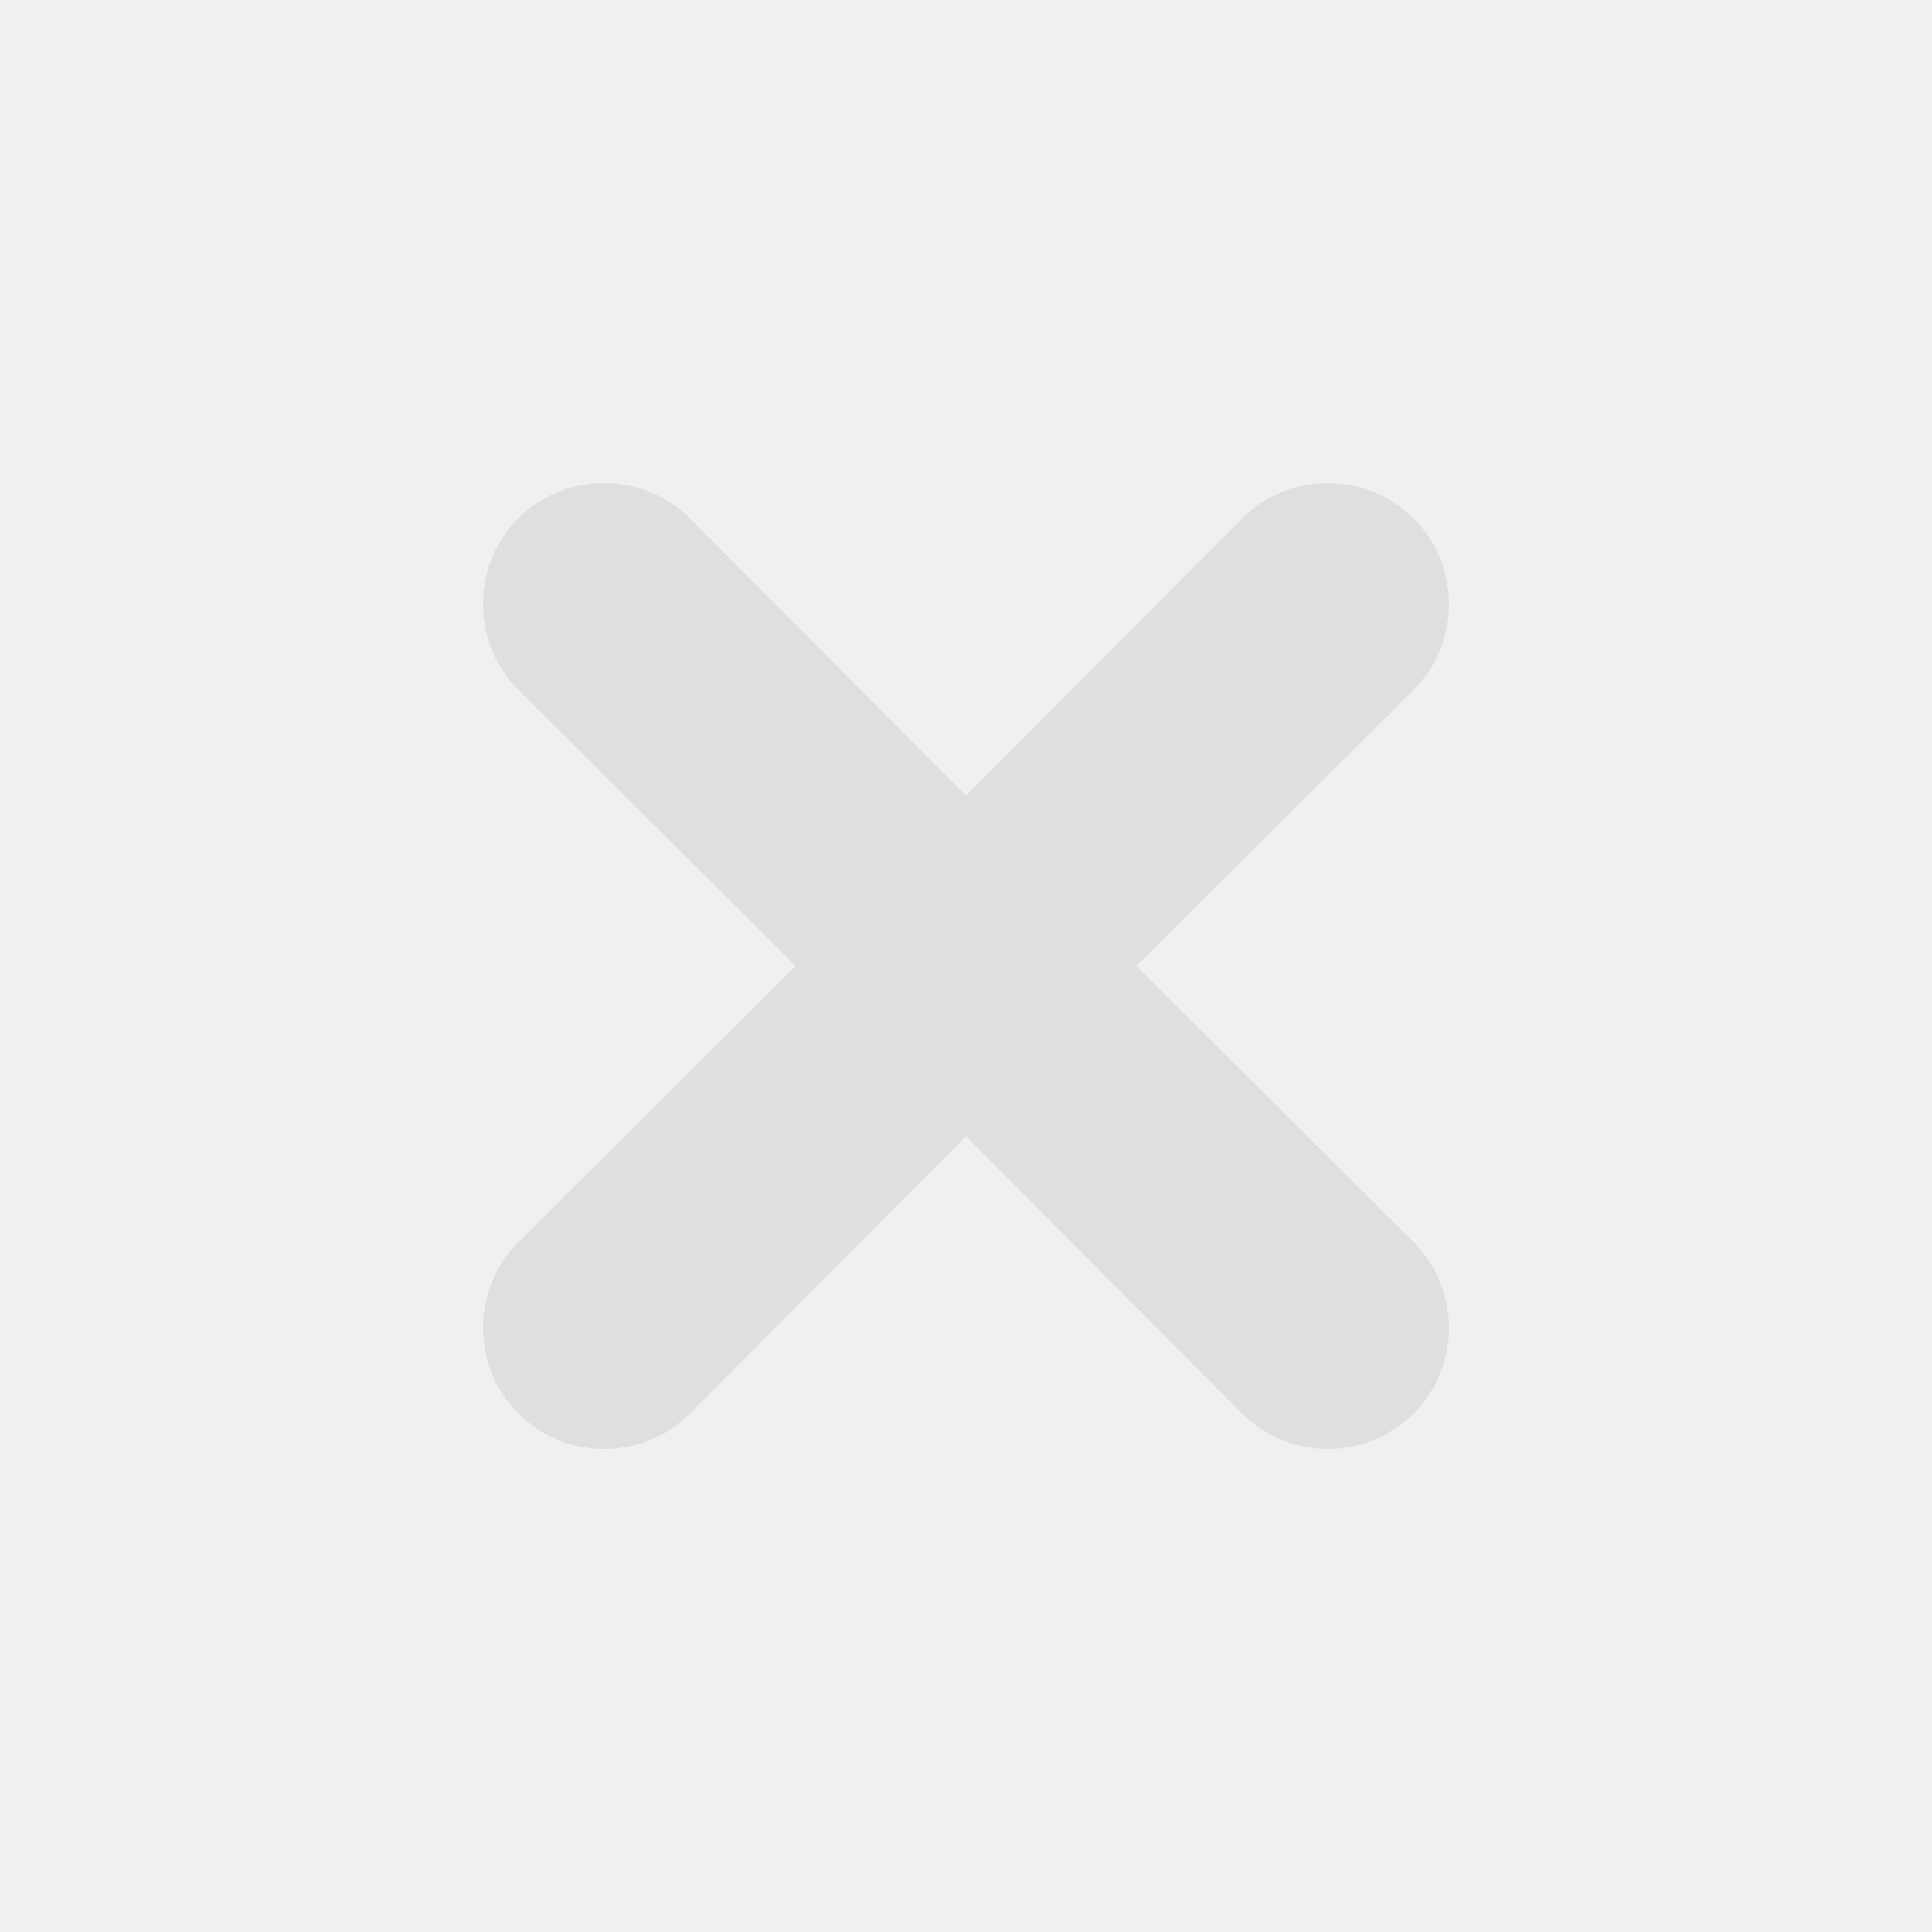
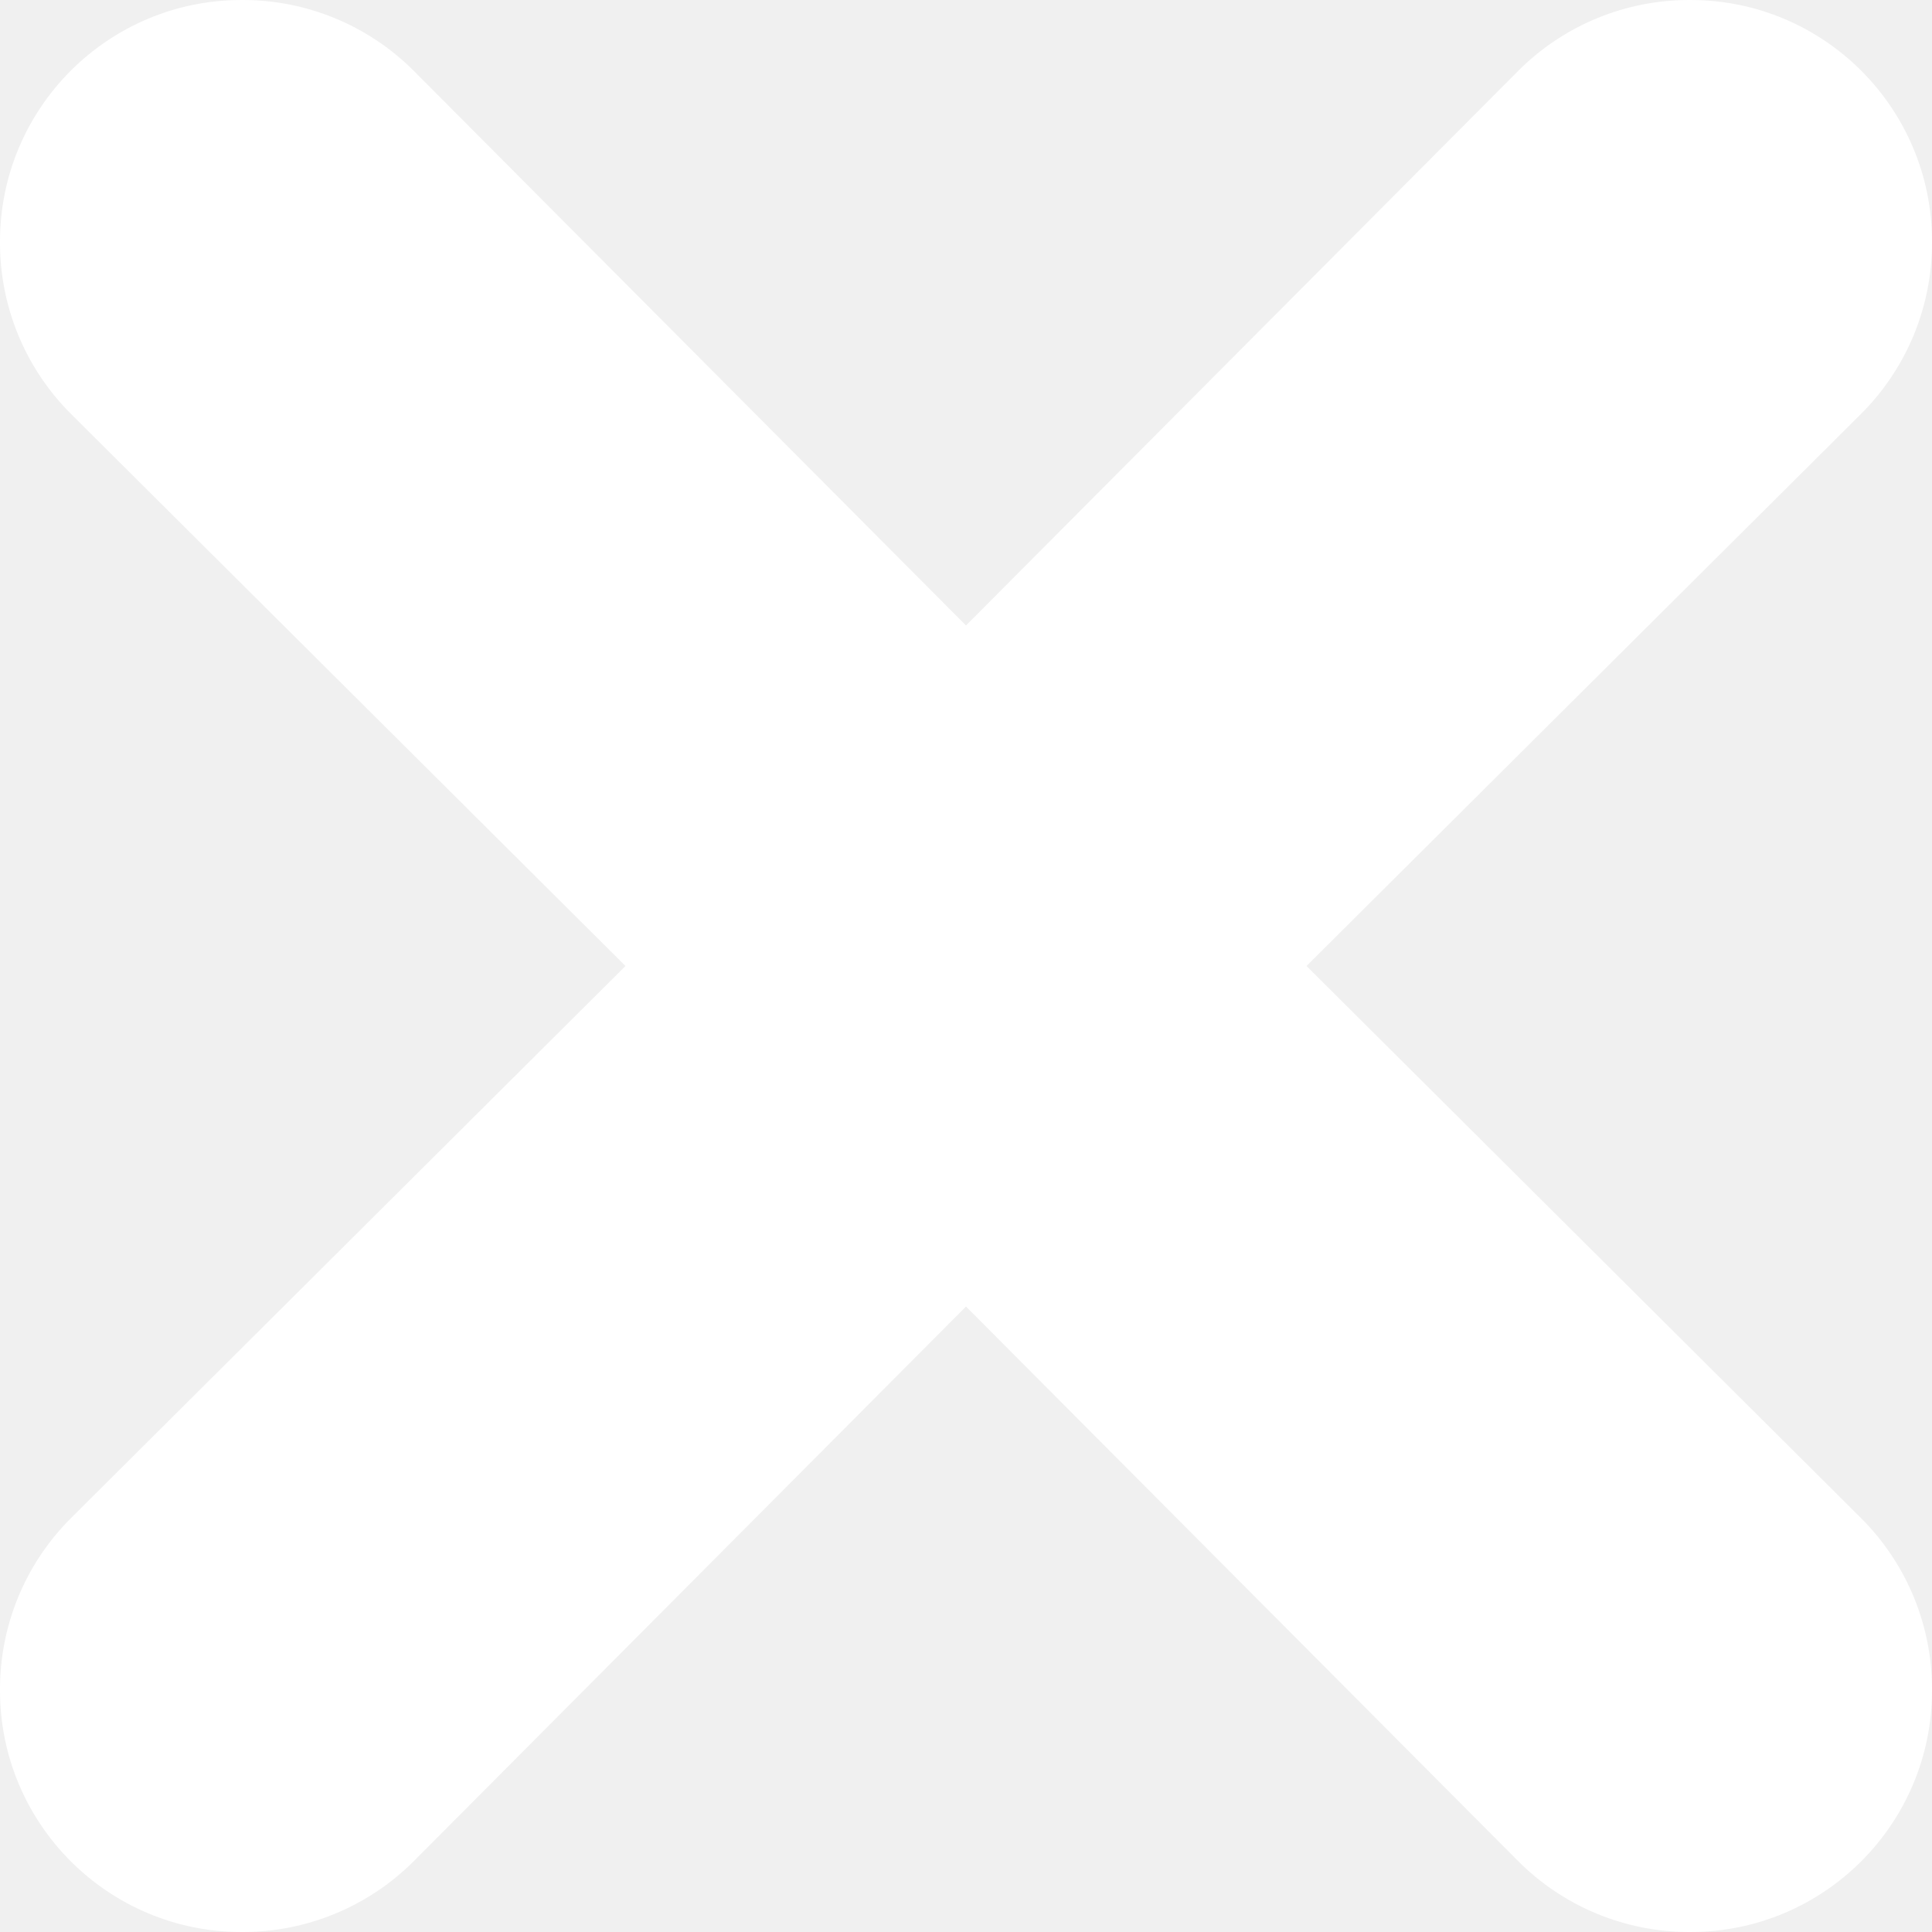
- <svg xmlns="http://www.w3.org/2000/svg" width="16" height="16" version="1.1">
-   <path style="fill:#dfdfdf" d="M 5,4 A 1,1 0 0 0 4,5 1,1 0 0 0 4.29,5.71 L 6.59,8 4.29,10.29 A 1,1 0 0 0 4,11 1,1 0 0 0 5,12 1,1 0 0 0 5.71,11.71 L 8,9.41 10.28,11.7 A 1,1 0 0 0 11,12 1,1 0 0 0 12,11 1,1 0 0 0 11.71,10.29 L 9.41,8 11.7,5.72 A 1,1 0 0 0 12,5 1,1 0 0 0 11,4 1,1 0 0 0 10.29,4.29 L 8,6.59 5.72,4.3 A 1,1 0 0 0 5.71,4.29 1,1 0 0 0 5,4 Z" />
+ <svg xmlns="http://www.w3.org/2000/svg" width="32" height="32" version="1.1">
+   <path d="m4 6.6851e-5a4 4 0 0 0-4 4 4 4 0 0 0 1.16 2.84l9.2 9.16-9.2 9.16a4 4 0 0 0-1.16 2.84 4 4 0 0 0 4 4 4 4 0 0 0 2.84-1.16l9.16-9.2 9.12 9.16a4 4 0 0 0 2.88 1.2 4 4 0 0 0 4-4 4 4 0 0 0-1.16-2.84l-9.2-9.16 9.16-9.12a4 4 0 0 0 1.2-2.88 4 4 0 0 0-4-4 4 4 0 0 0-2.84 1.16l-9.16 9.2-9.12-9.16a4 4 0 0 0-0.04-0.04 4 4 0 0 0-2.84-1.16z" fill="#fff" />
</svg>
